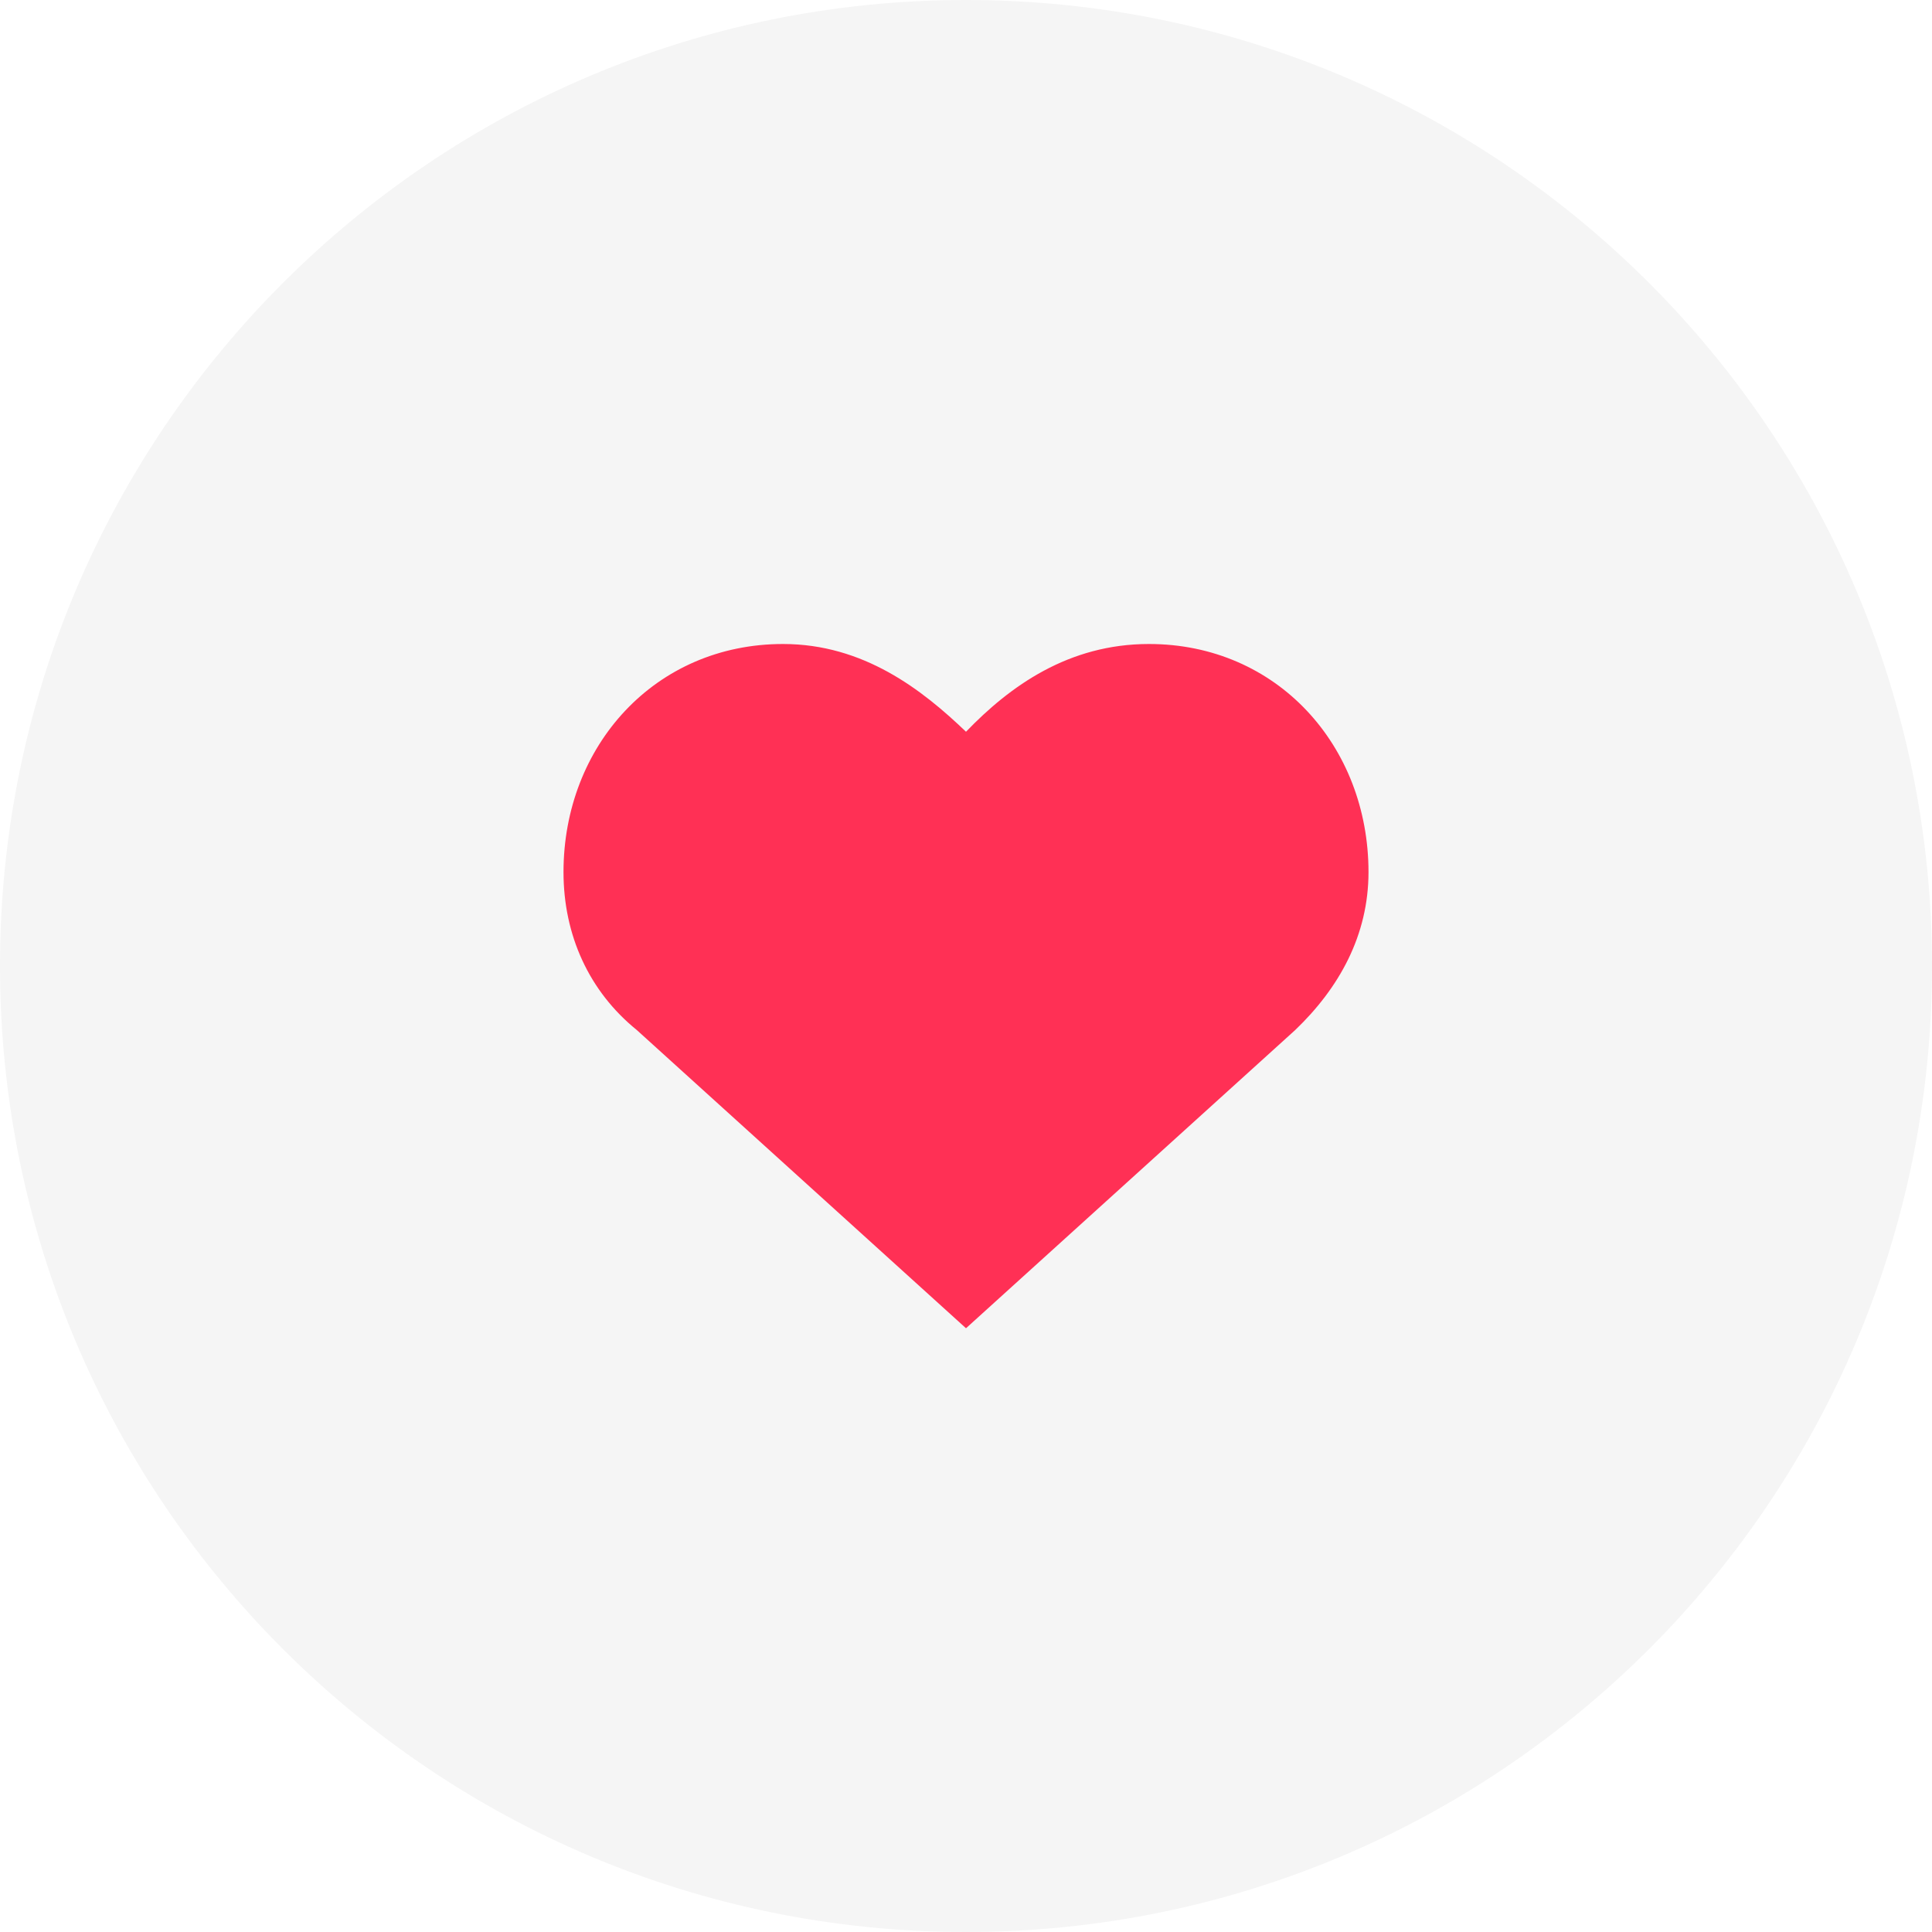
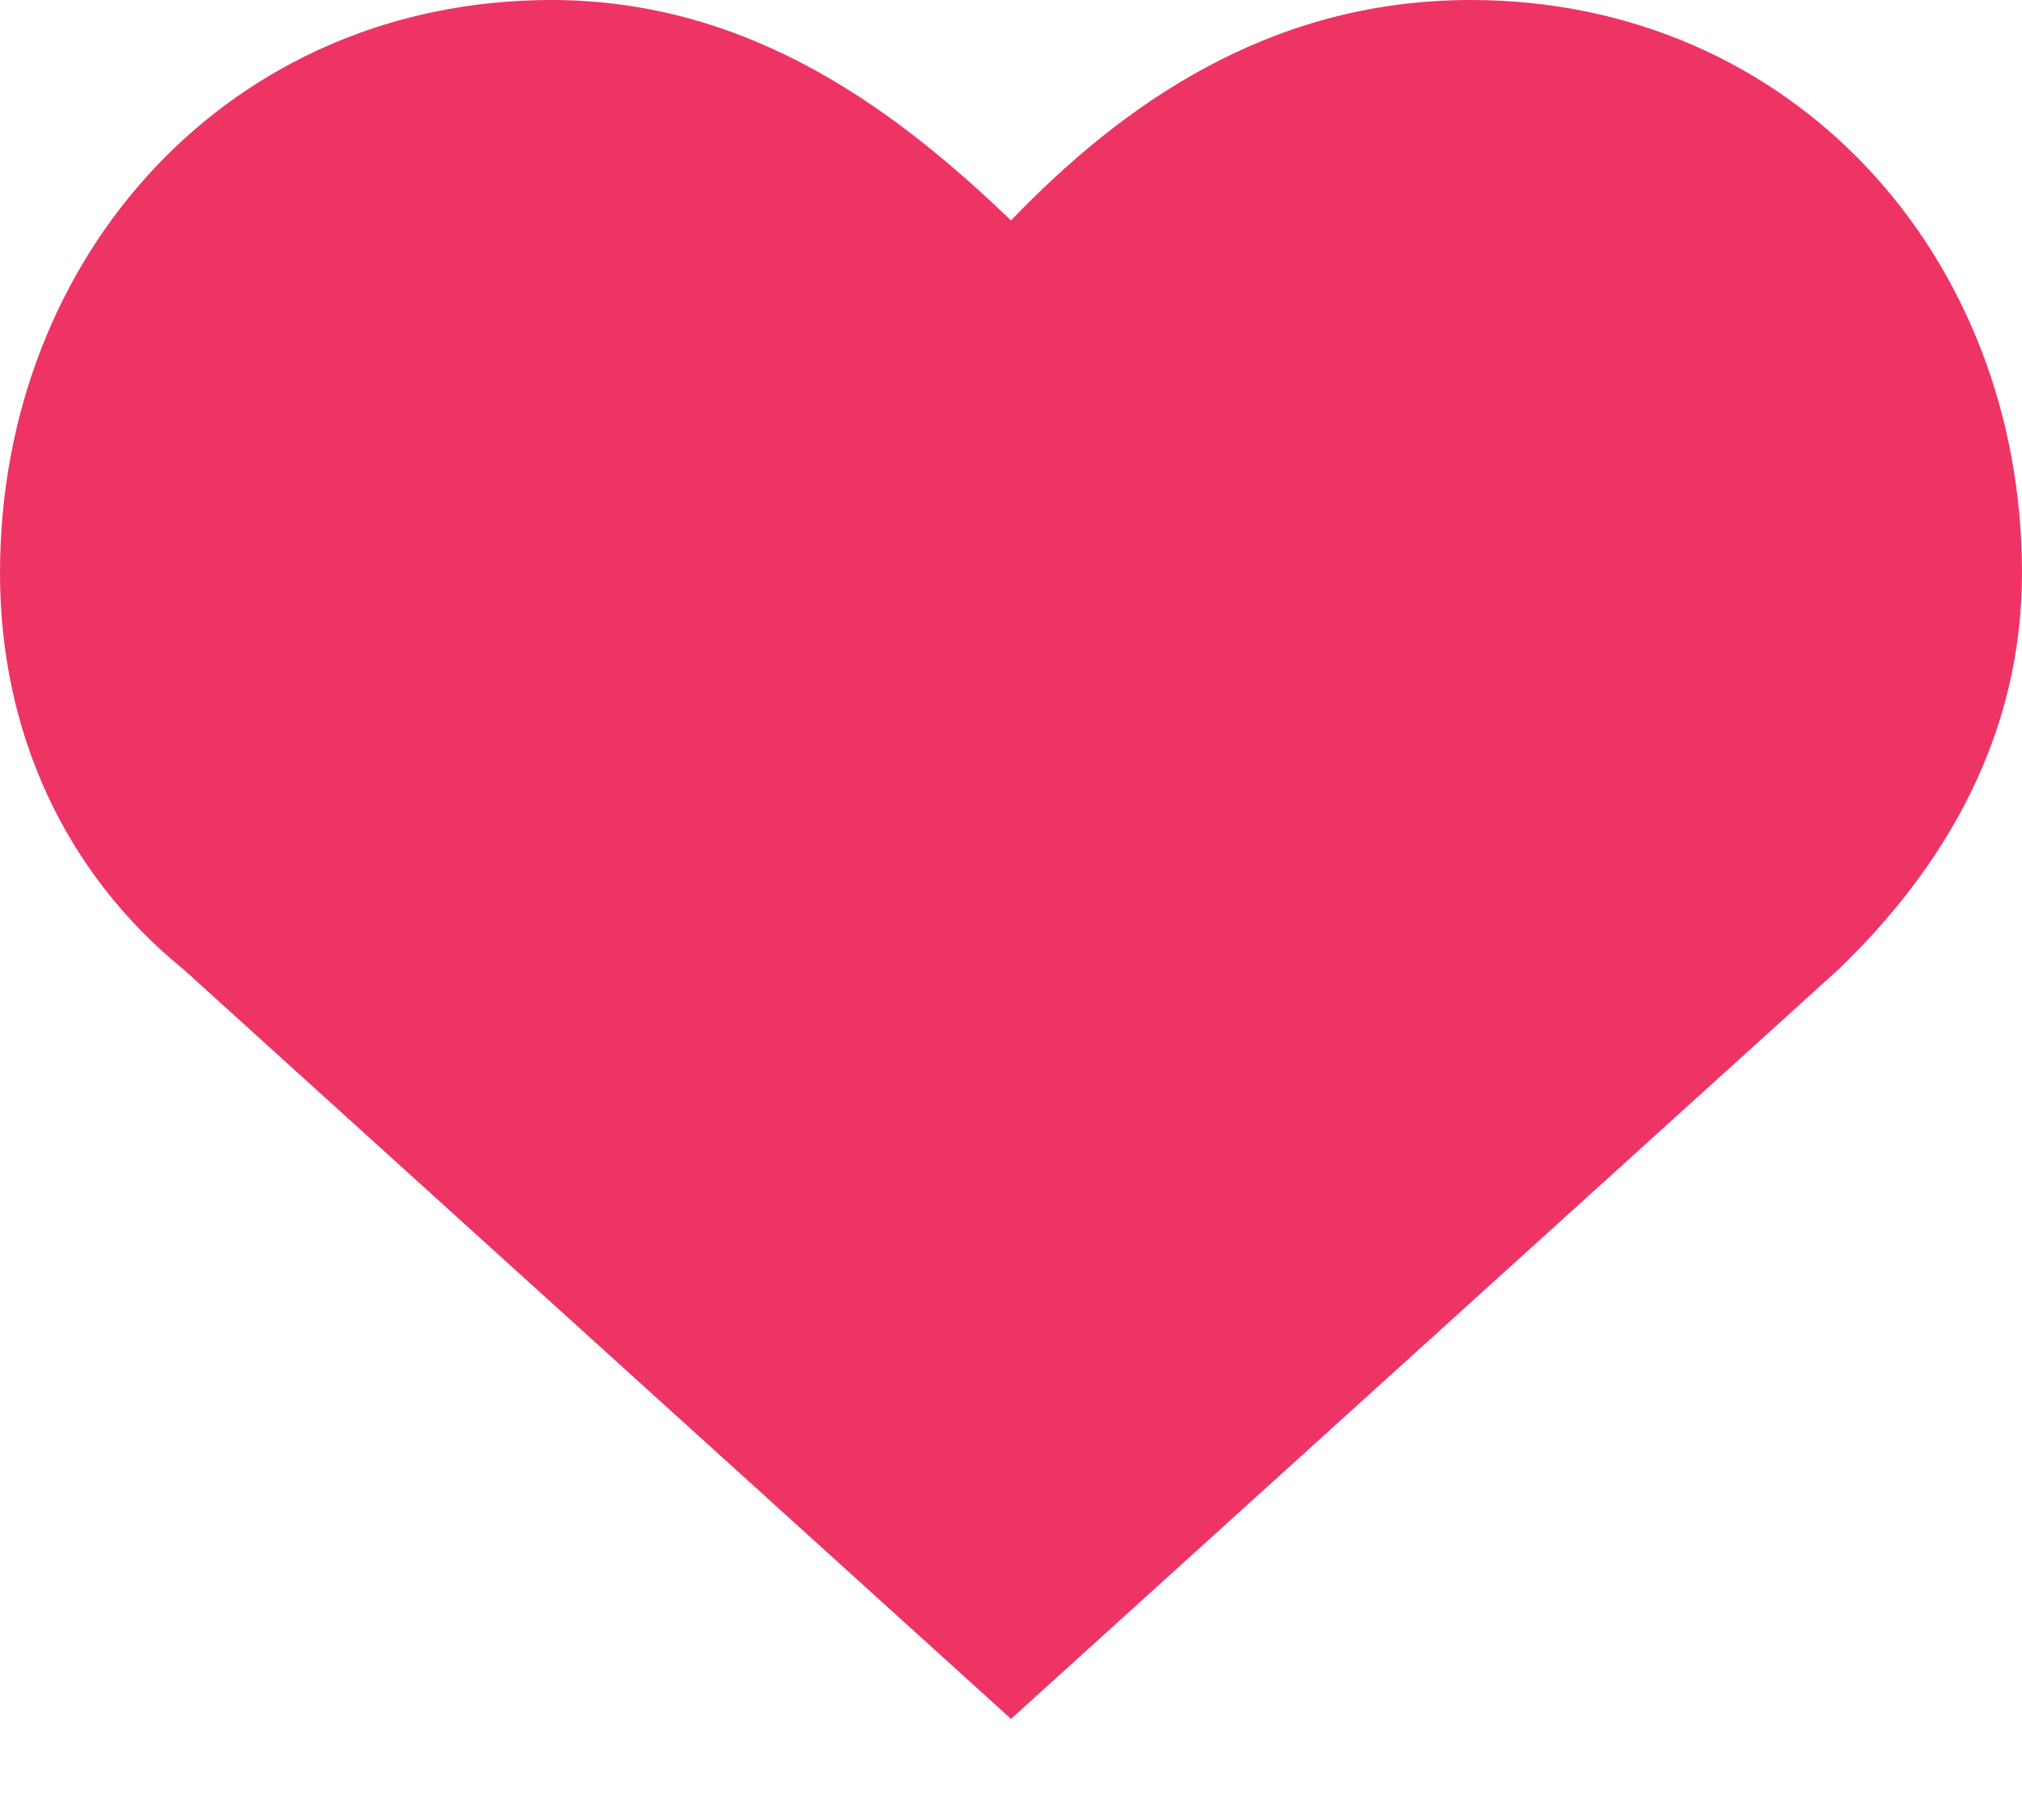
- <svg xmlns="http://www.w3.org/2000/svg" width="24" height="24" fill="none">
-   <rect width="24" height="24" rx="12" fill="#F5F5F5" />
-   <path d="M14.273 8c-1 0-1.727.523-2.273 1.09C11.454 8.567 10.727 8 9.727 8 8.137 8 7 9.264 7 10.833c0 .785.318 1.482.91 1.962L12 16.5l4.09-3.705c.546-.523.91-1.177.91-1.962C17 9.264 15.864 8 14.273 8z" fill="#FF3055" />
+ <svg xmlns="http://www.w3.org/2000/svg" width="10" height="9" viewBox="0 0 10 9" fill="none">
+   <path d="M7.273 0C6.273 0 5.545 0.523 5 1.09C4.455 0.567 3.727 0 2.727 0C1.136 0 0 1.264 0 2.833C0 3.618 0.318 4.315 0.909 4.795L5 8.5L9.091 4.795C9.636 4.272 10 3.618 10 2.833C10 1.264 8.864 0 7.273 0Z" fill="#EE3465" />
</svg>
